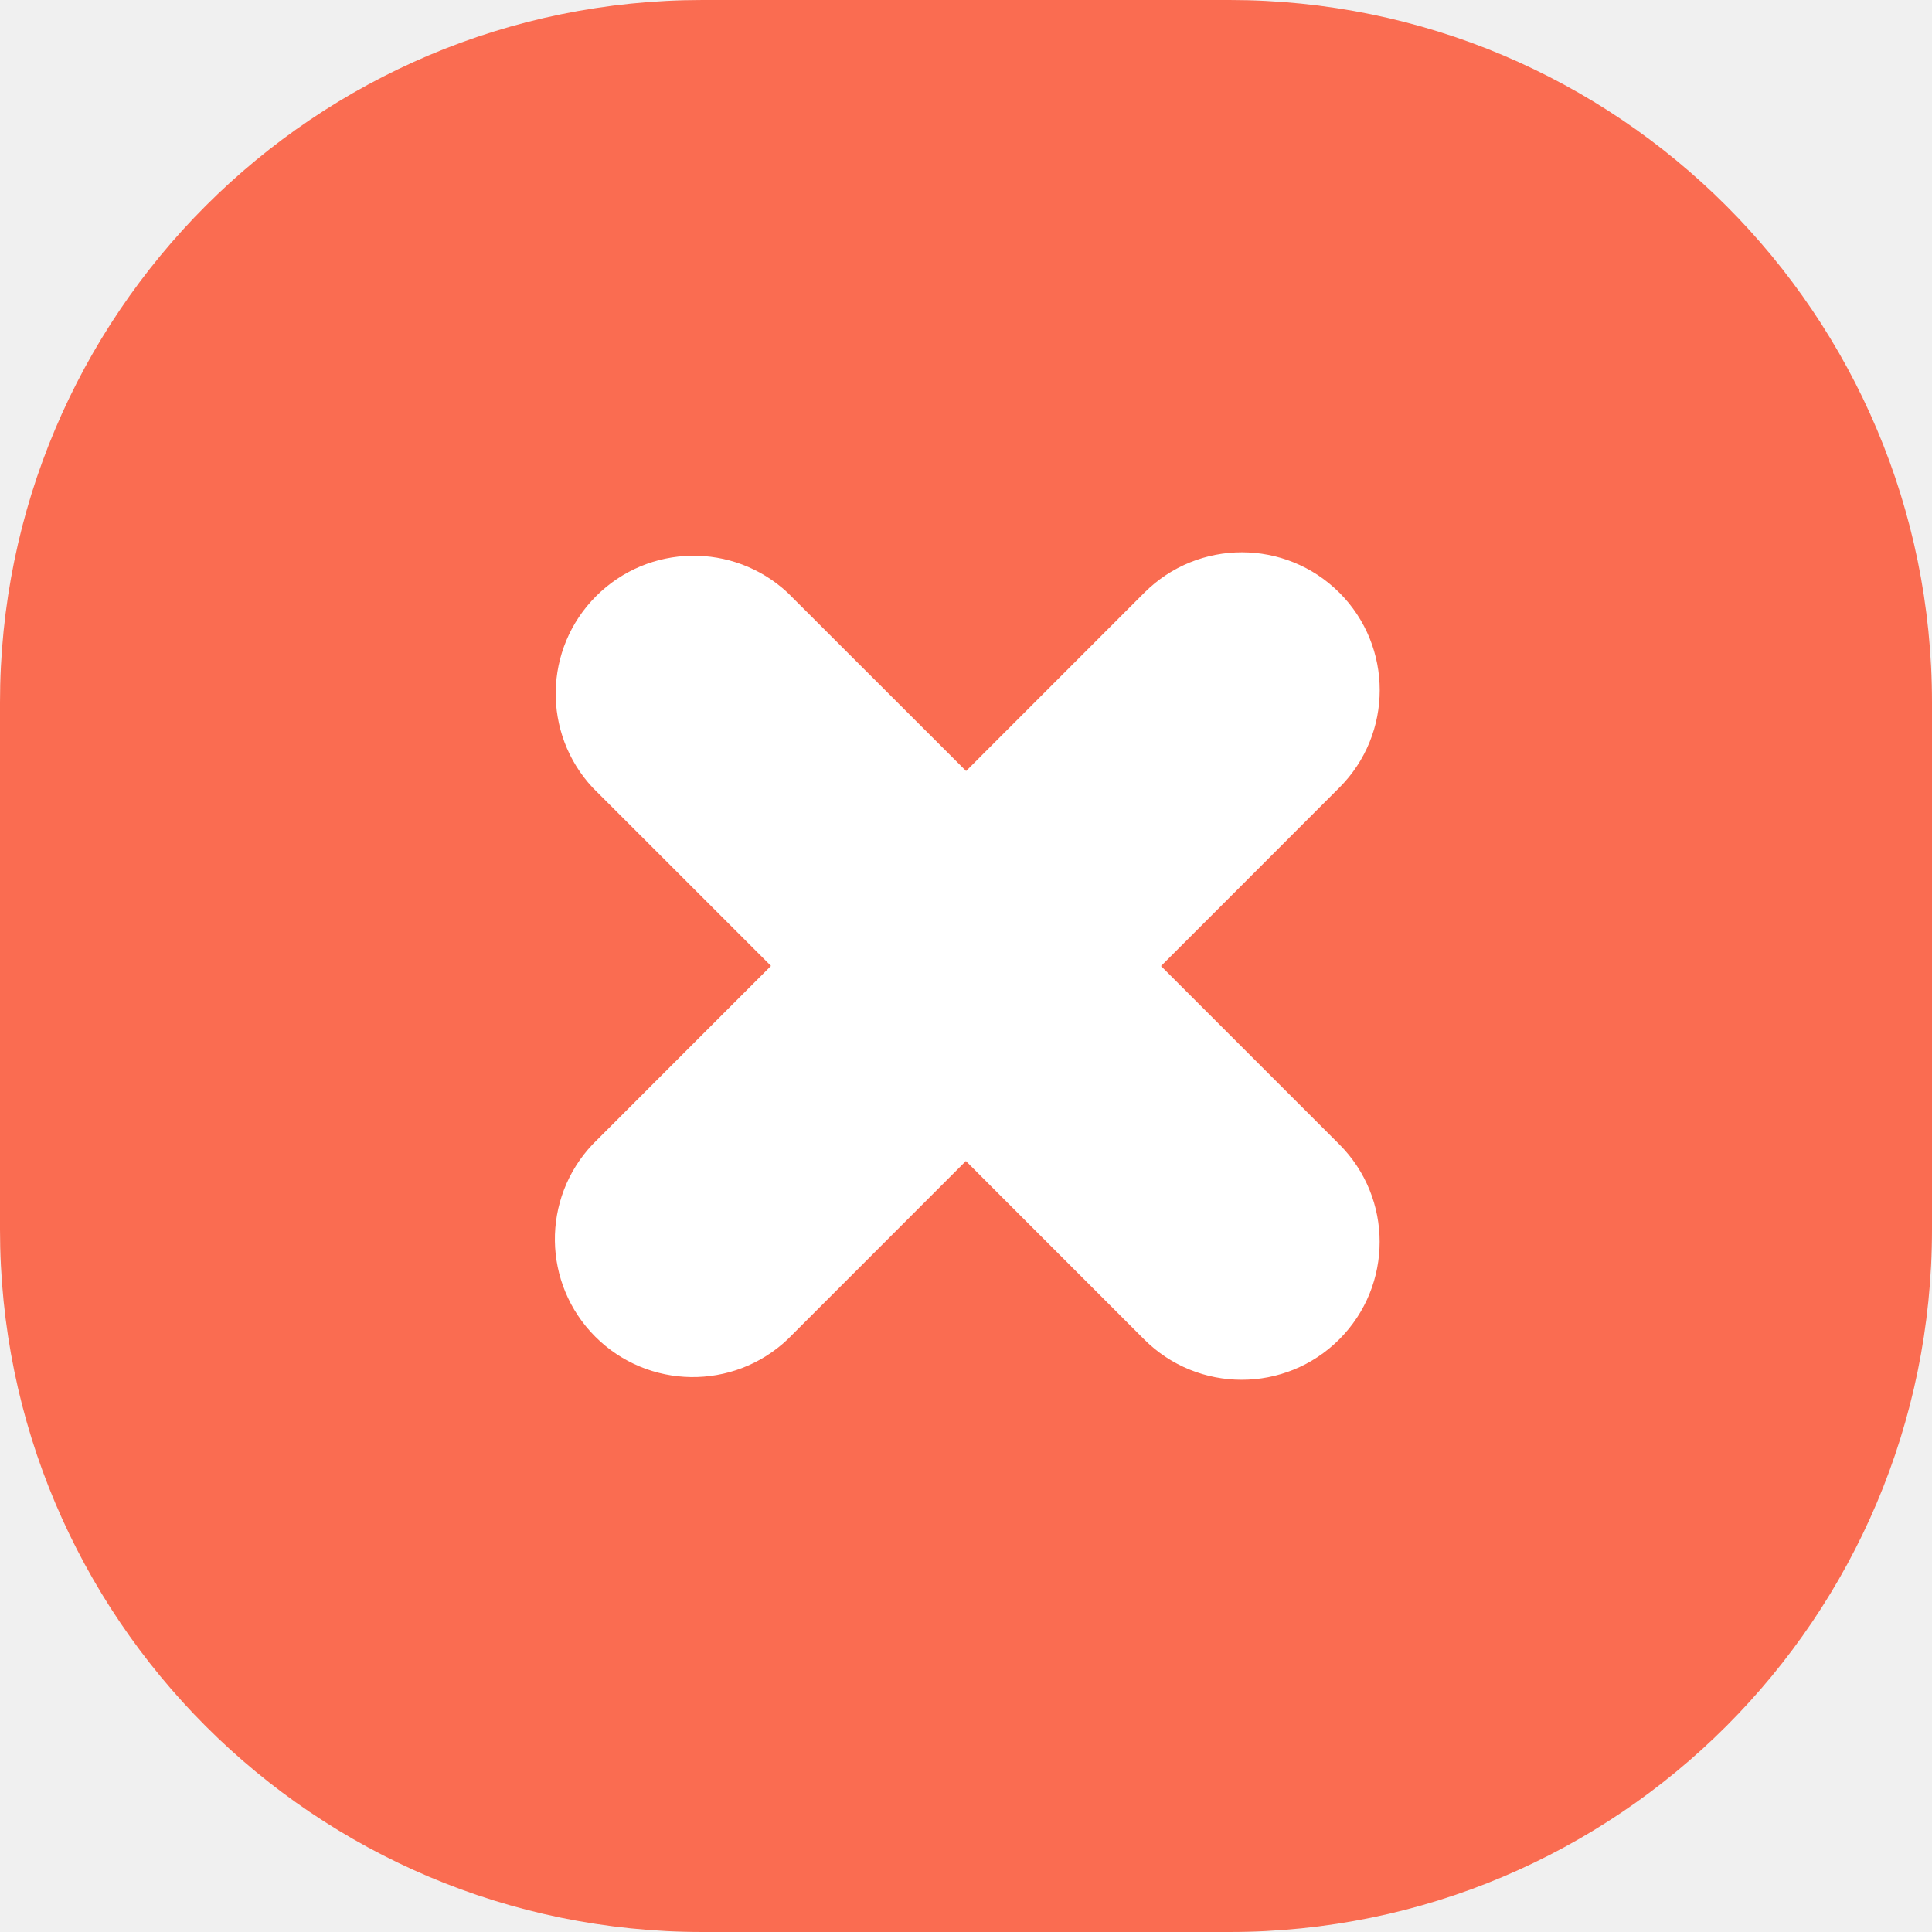
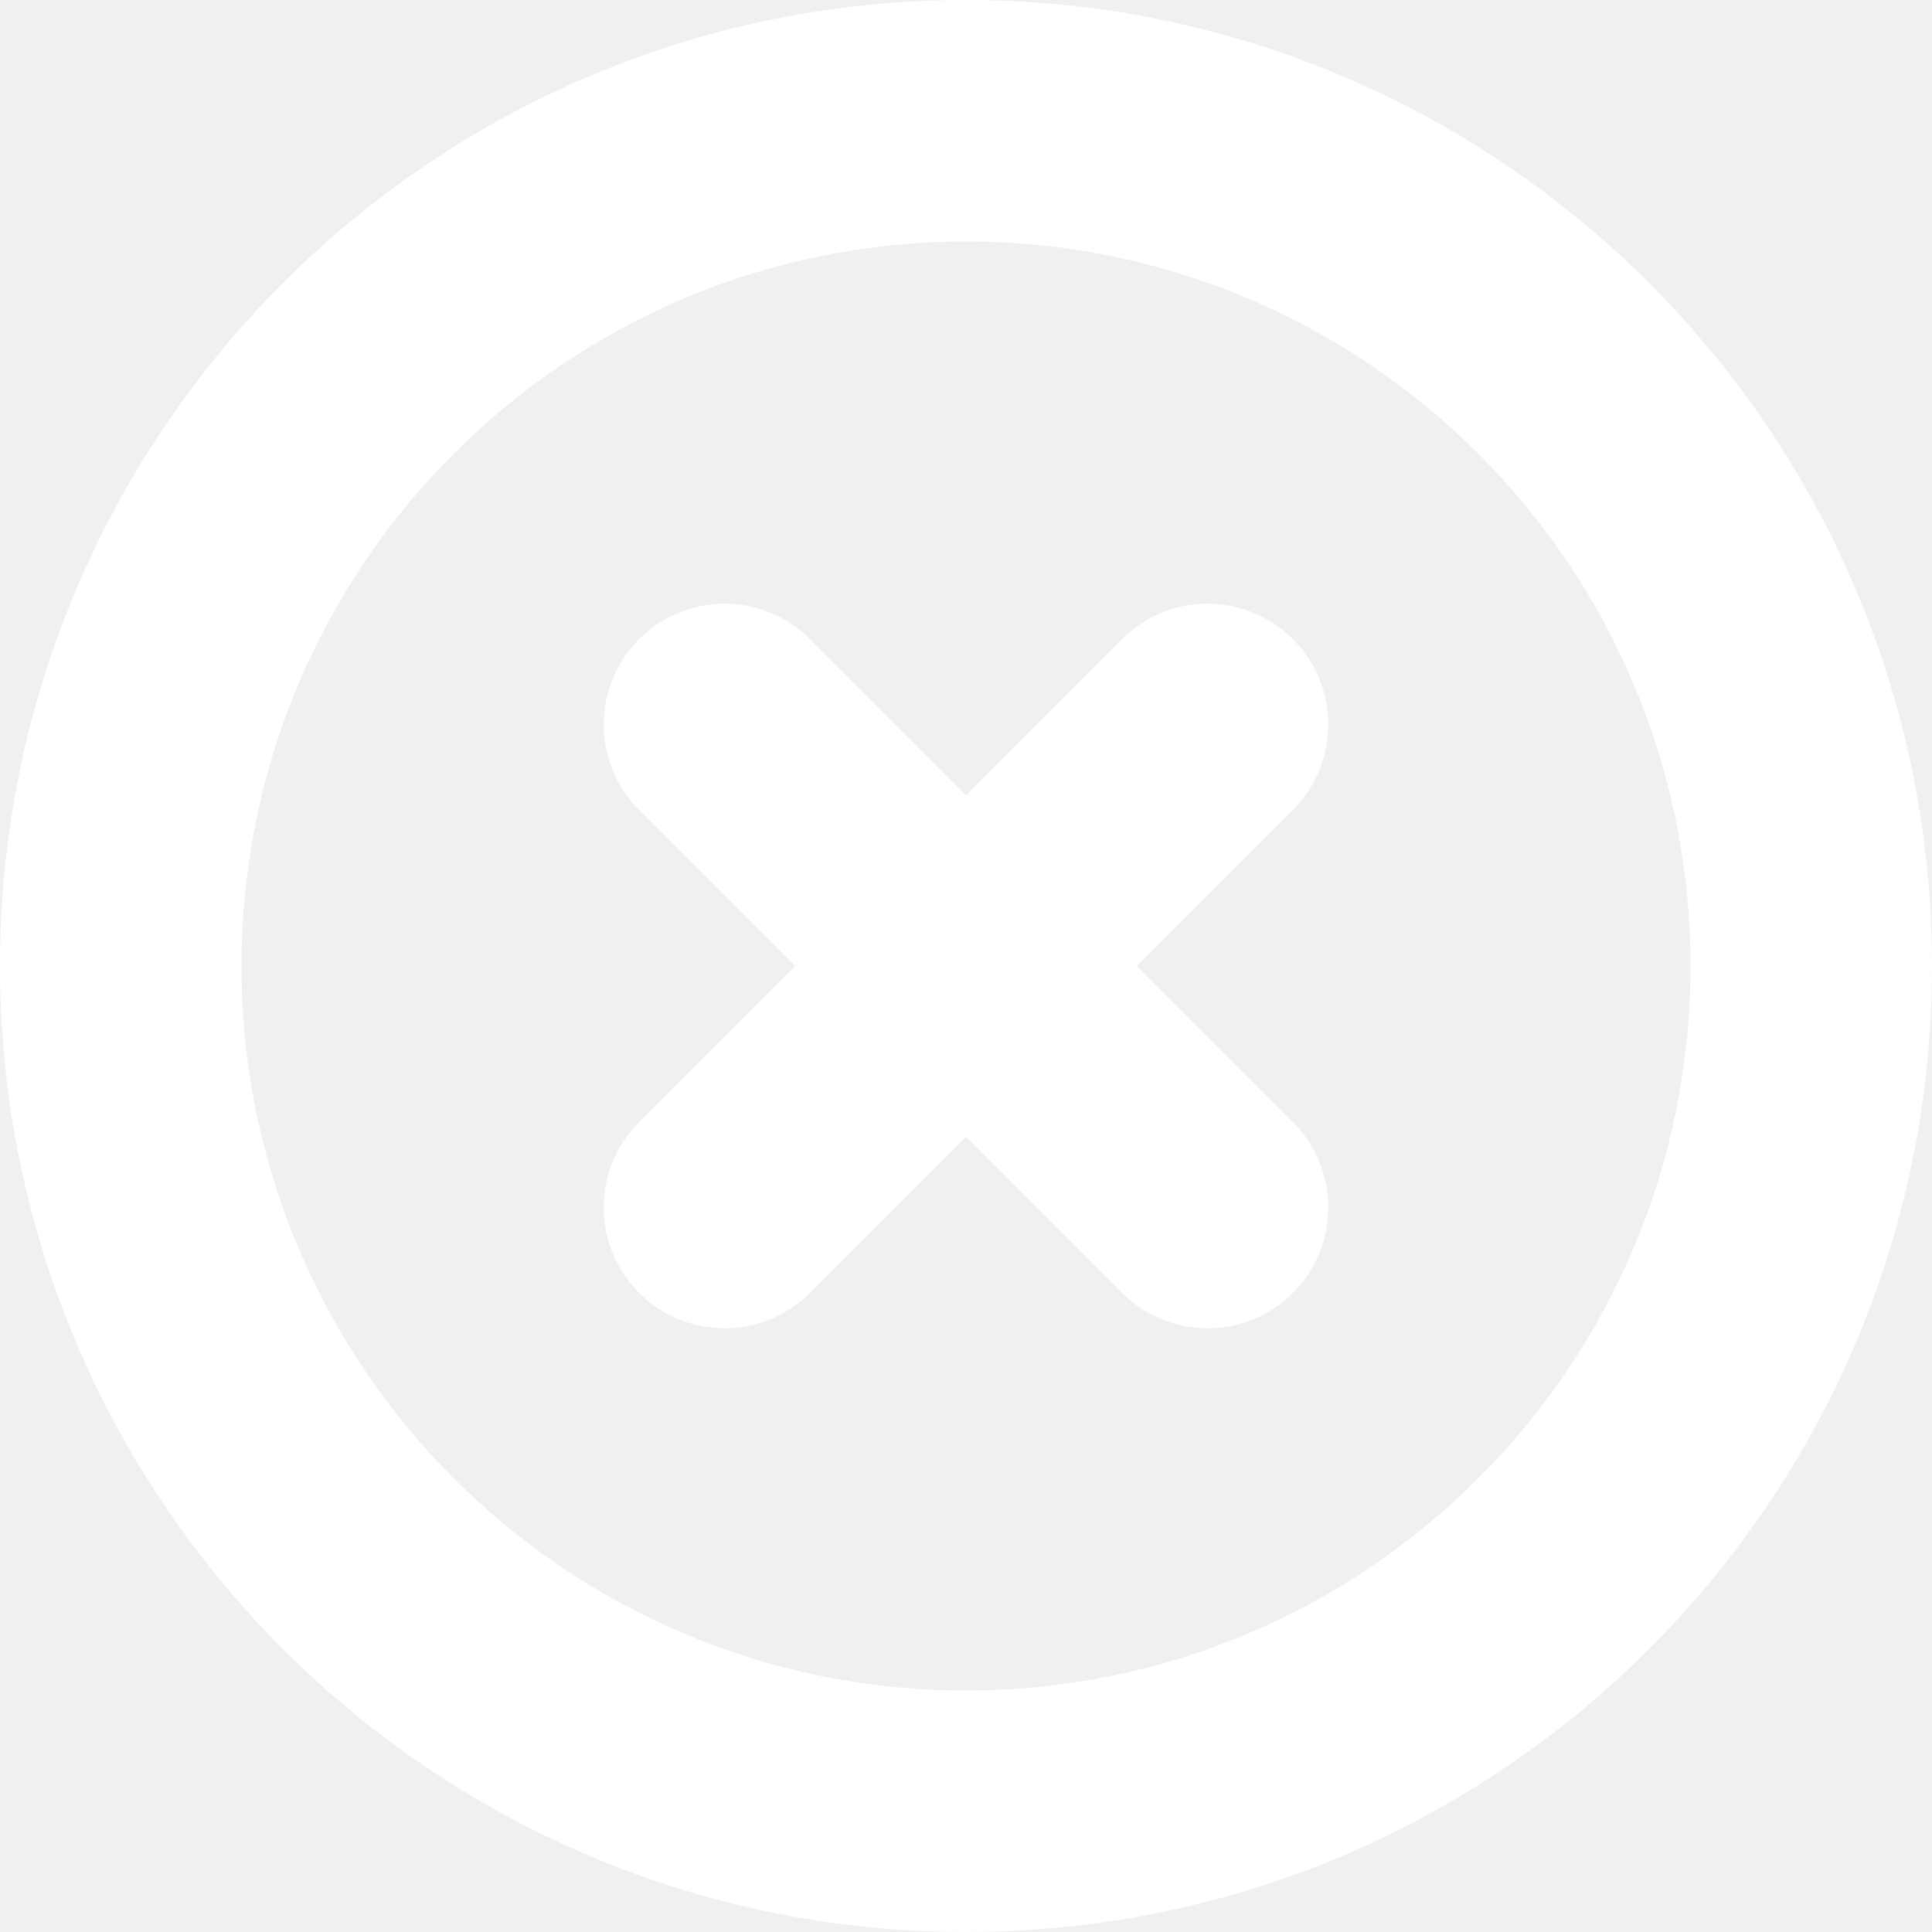
- <svg xmlns="http://www.w3.org/2000/svg" width="55" height="55" viewBox="0 0 55 55">
-   <g id="Group_43497" data-name="Group 43497" transform="translate(10346 -5121)">
-     <g id="Group_43496" data-name="Group 43496" transform="translate(-11316 19105)">
-       <rect id="Rectangle_9489" data-name="Rectangle 9489" width="55" height="55" rx="20" transform="translate(970 -13984)" fill="#fa6c51" />
-     </g>
-     <path id="Path_305821" data-name="Path 305821" d="M29.907,8.65a3.926,3.926,0,0,0-5.551,0l0,0-5.075,5.077L14.2,8.65A3.927,3.927,0,0,0,8.65,14.2l5.077,5.075L8.65,24.354A3.927,3.927,0,0,0,14.2,29.907h0l5.075-5.077,5.075,5.077a3.927,3.927,0,0,0,5.554-5.554L24.83,19.279,29.907,14.2a3.926,3.926,0,0,0,0-5.551Z" transform="translate(-10337.778 5129.222)" fill="#fff" />
-   </g>
+ <svg xmlns="http://www.w3.org/2000/svg" id="fi-br-cross-circle" width="24" height="24" viewBox="0 0 24 24">
+   <path id="Path_306223" data-name="Path 306223" d="M16.061,7.939a1.5,1.5,0,0,0-2.122,0L12,9.879l-1.939-1.94a1.5,1.5,0,0,0-2.122,2.122L9.879,12l-1.94,1.939a1.5,1.5,0,0,0,2.122,2.122L12,14.121l1.939,1.94a1.5,1.5,0,0,0,2.122-2.122L14.121,12l1.94-1.939A1.5,1.5,0,0,0,16.061,7.939Z" fill="#fff" />
+   <path id="Path_306224" data-name="Path 306224" d="M12,0A12,12,0,1,0,24,12,12,12,0,0,0,12,0Zm0,21a9,9,0,1,1,9-9A9,9,0,0,1,12,21Z" fill="#fff" />
</svg>
